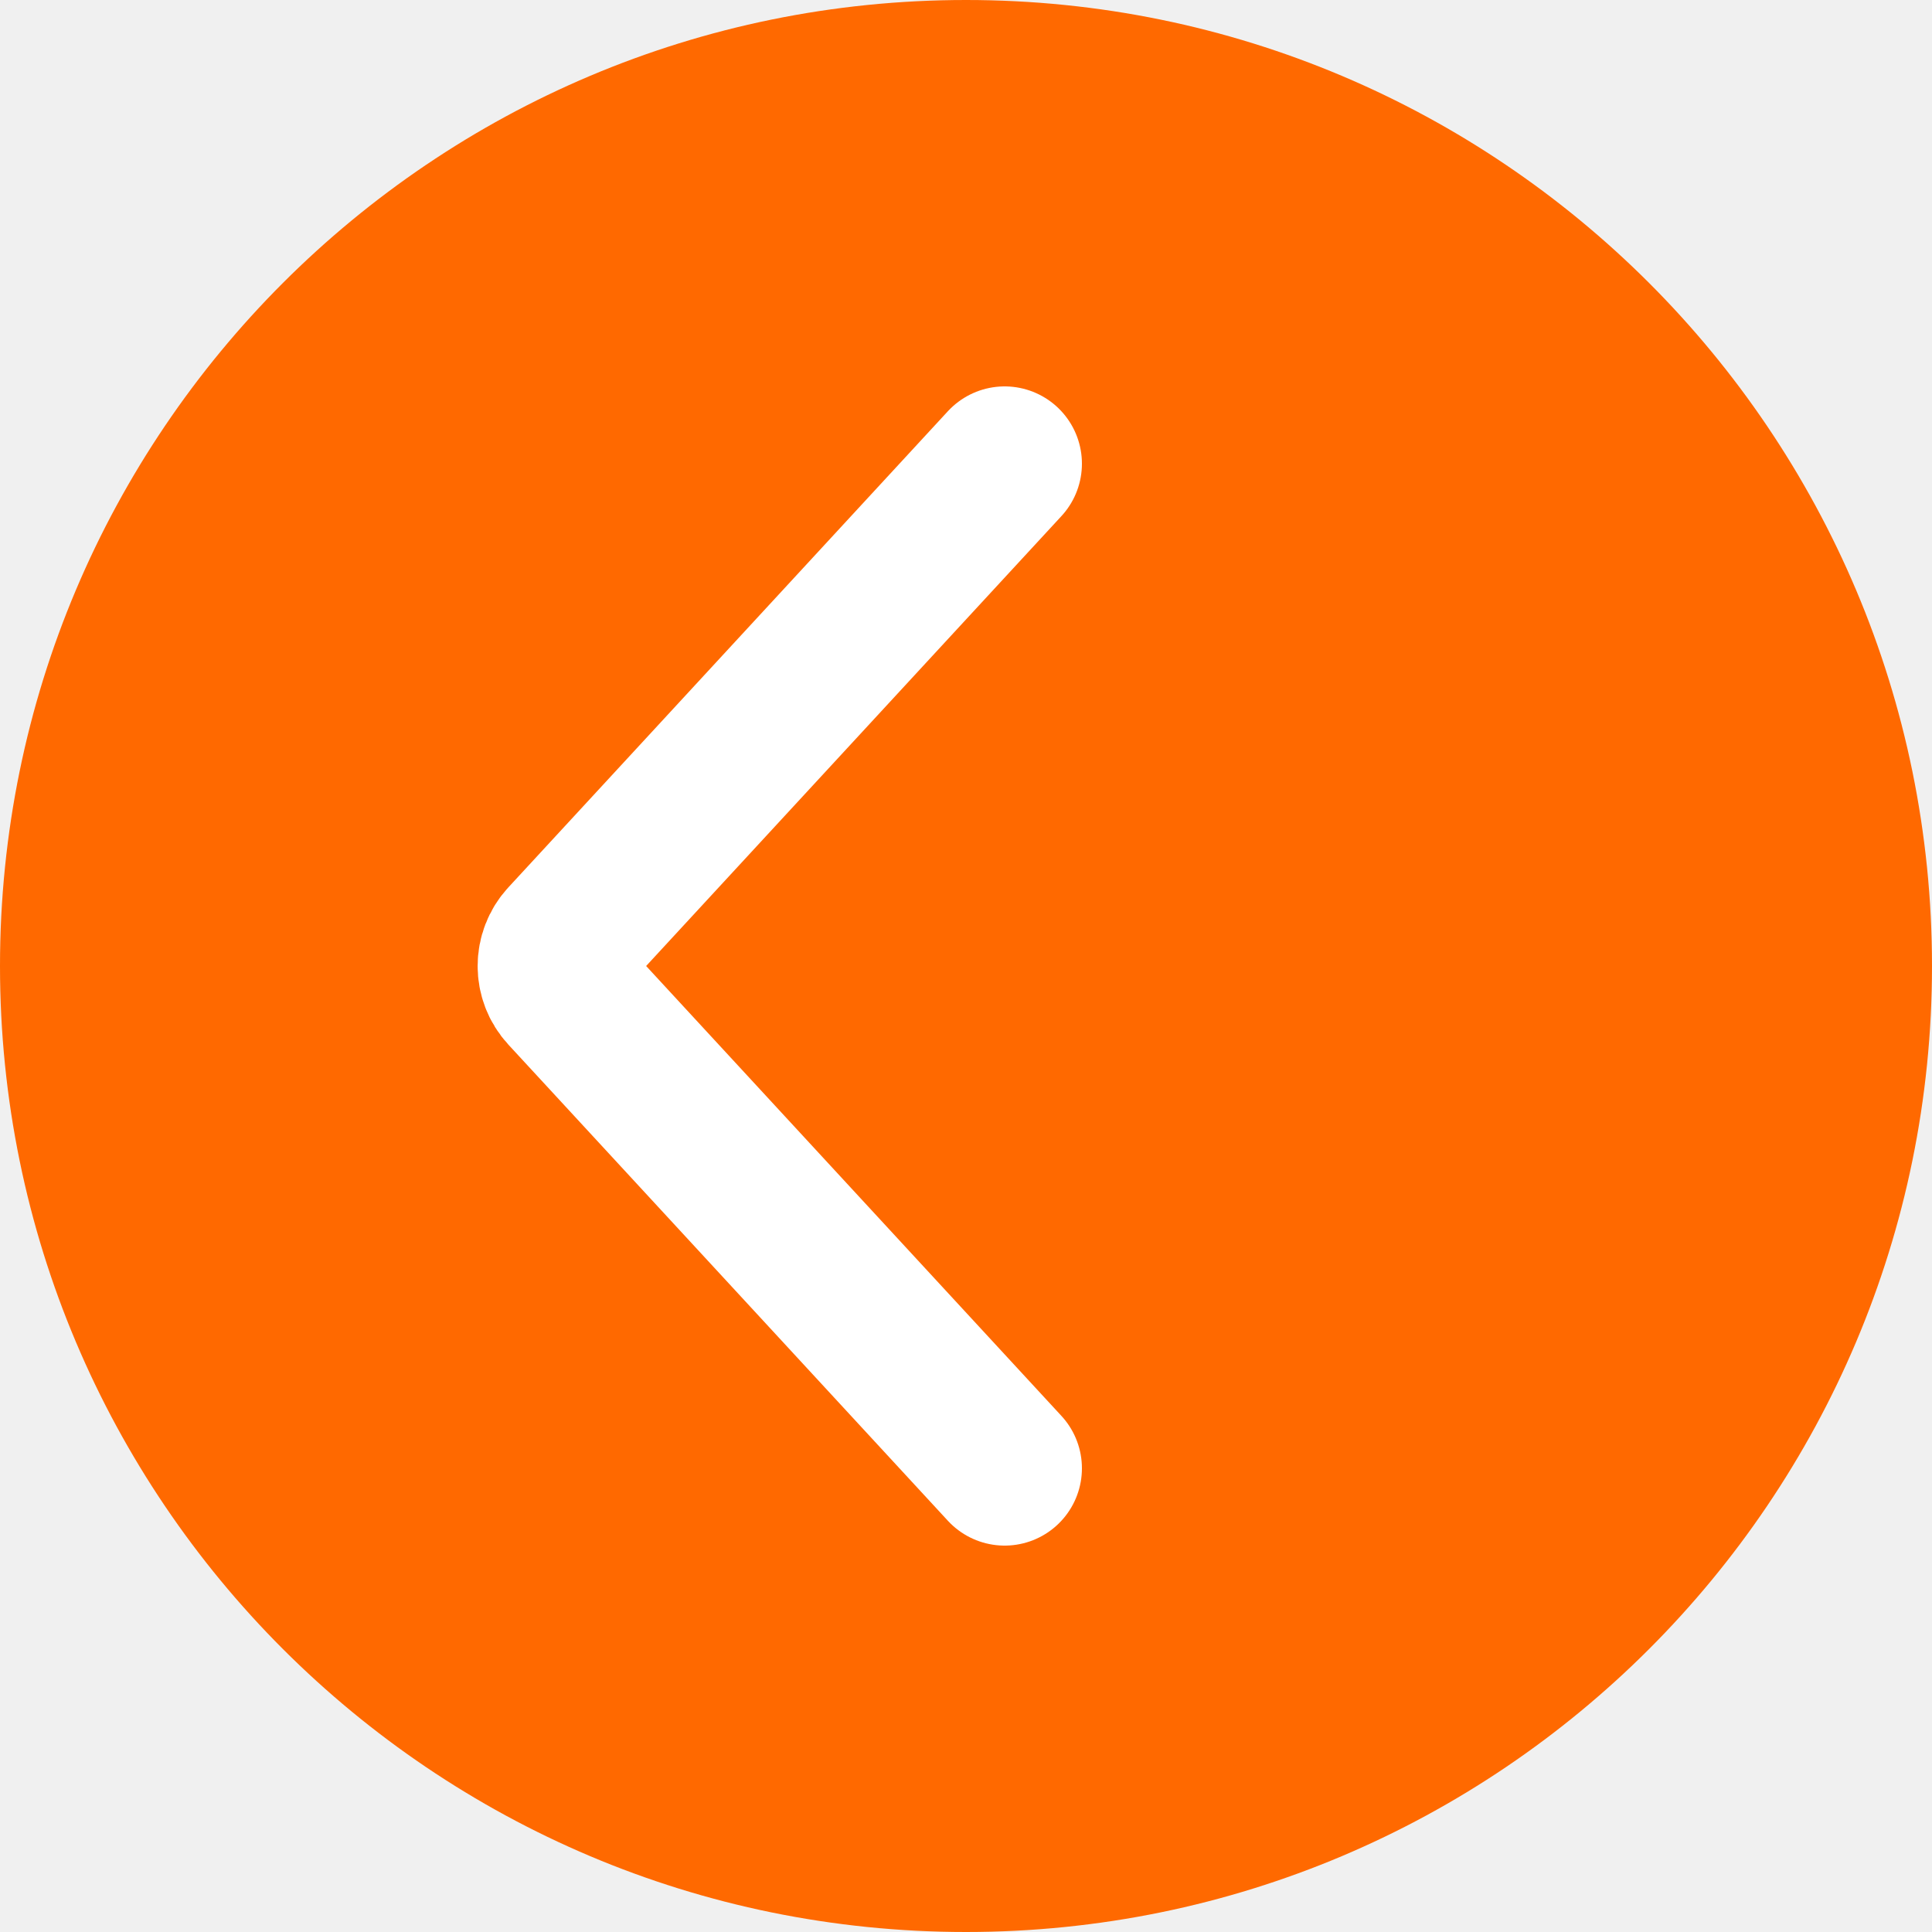
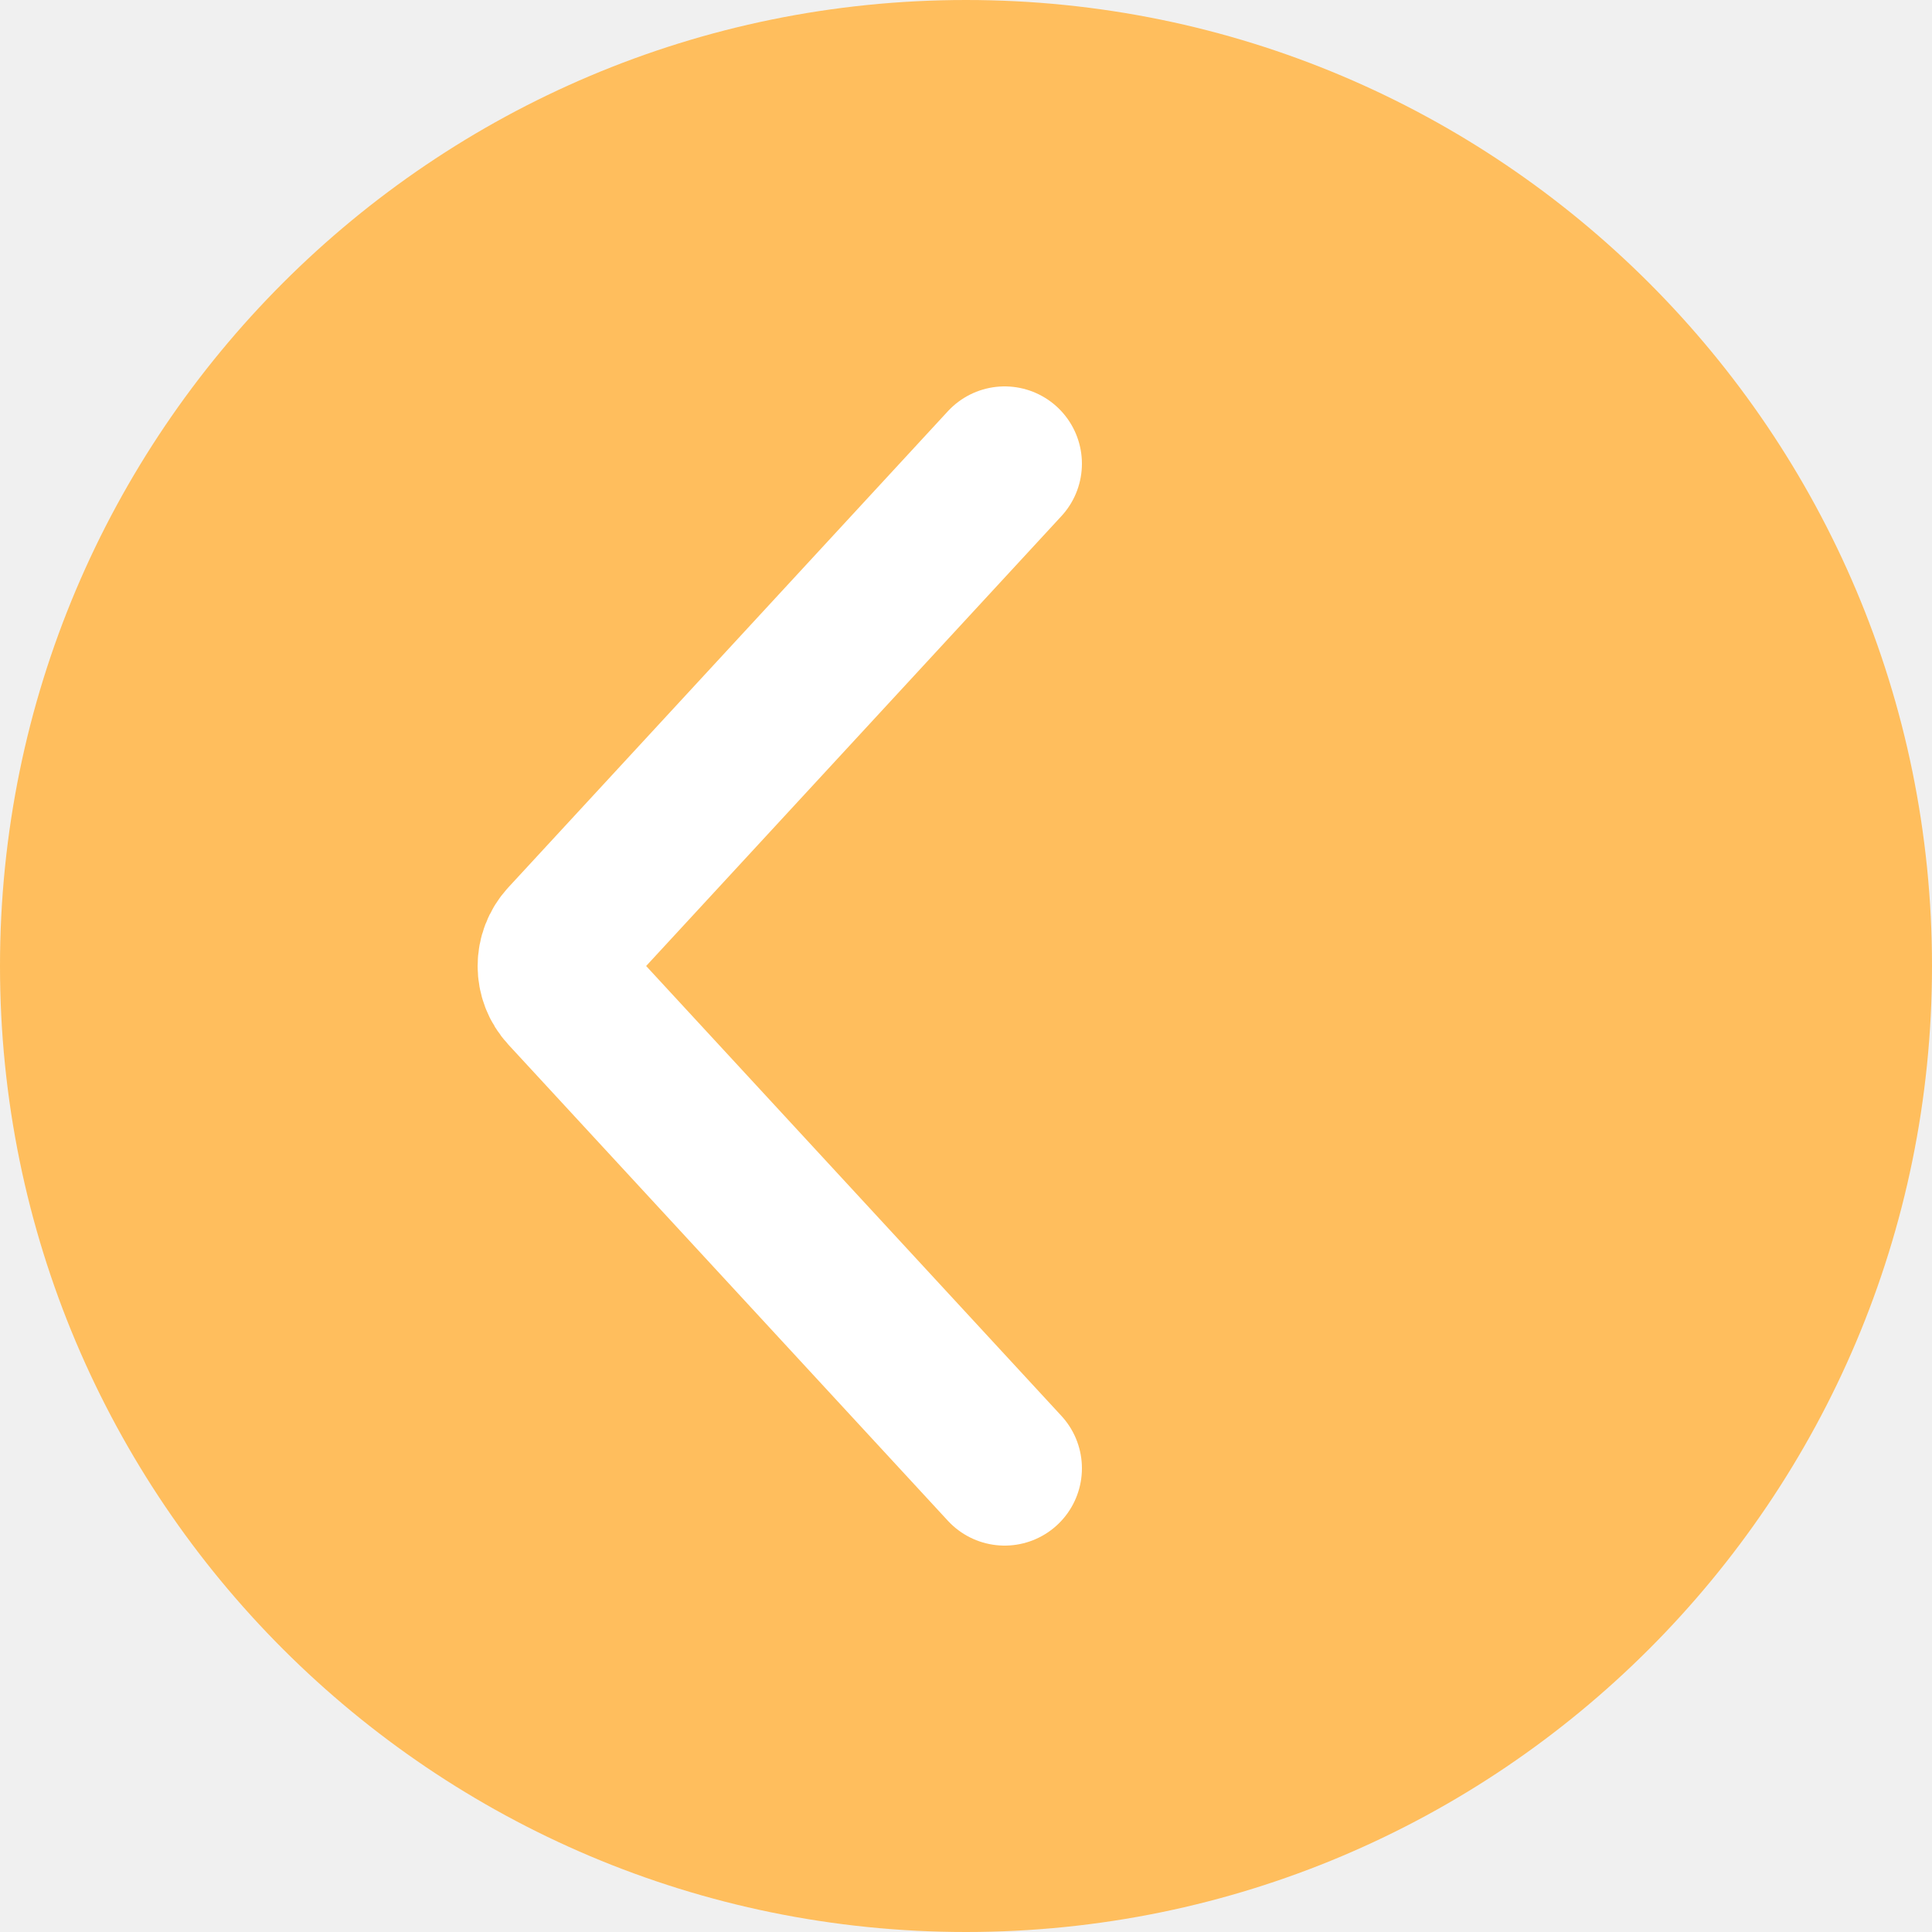
<svg xmlns="http://www.w3.org/2000/svg" width="50" height="50" viewBox="0 0 50 50" fill="none">
-   <circle cx="25" cy="25" r="25" transform="rotate(-180 25 25)" fill="#FF6900" />
+   <circle cx="25" cy="25" r="25" transform="rotate(-180 25 25)" fill="#ffbe5d" />
  <path d="M26 12L14.626 24.322C14.273 24.705 14.273 25.295 14.626 25.678L26 38" stroke="white" stroke-width="4" stroke-linecap="round" />
</svg>
